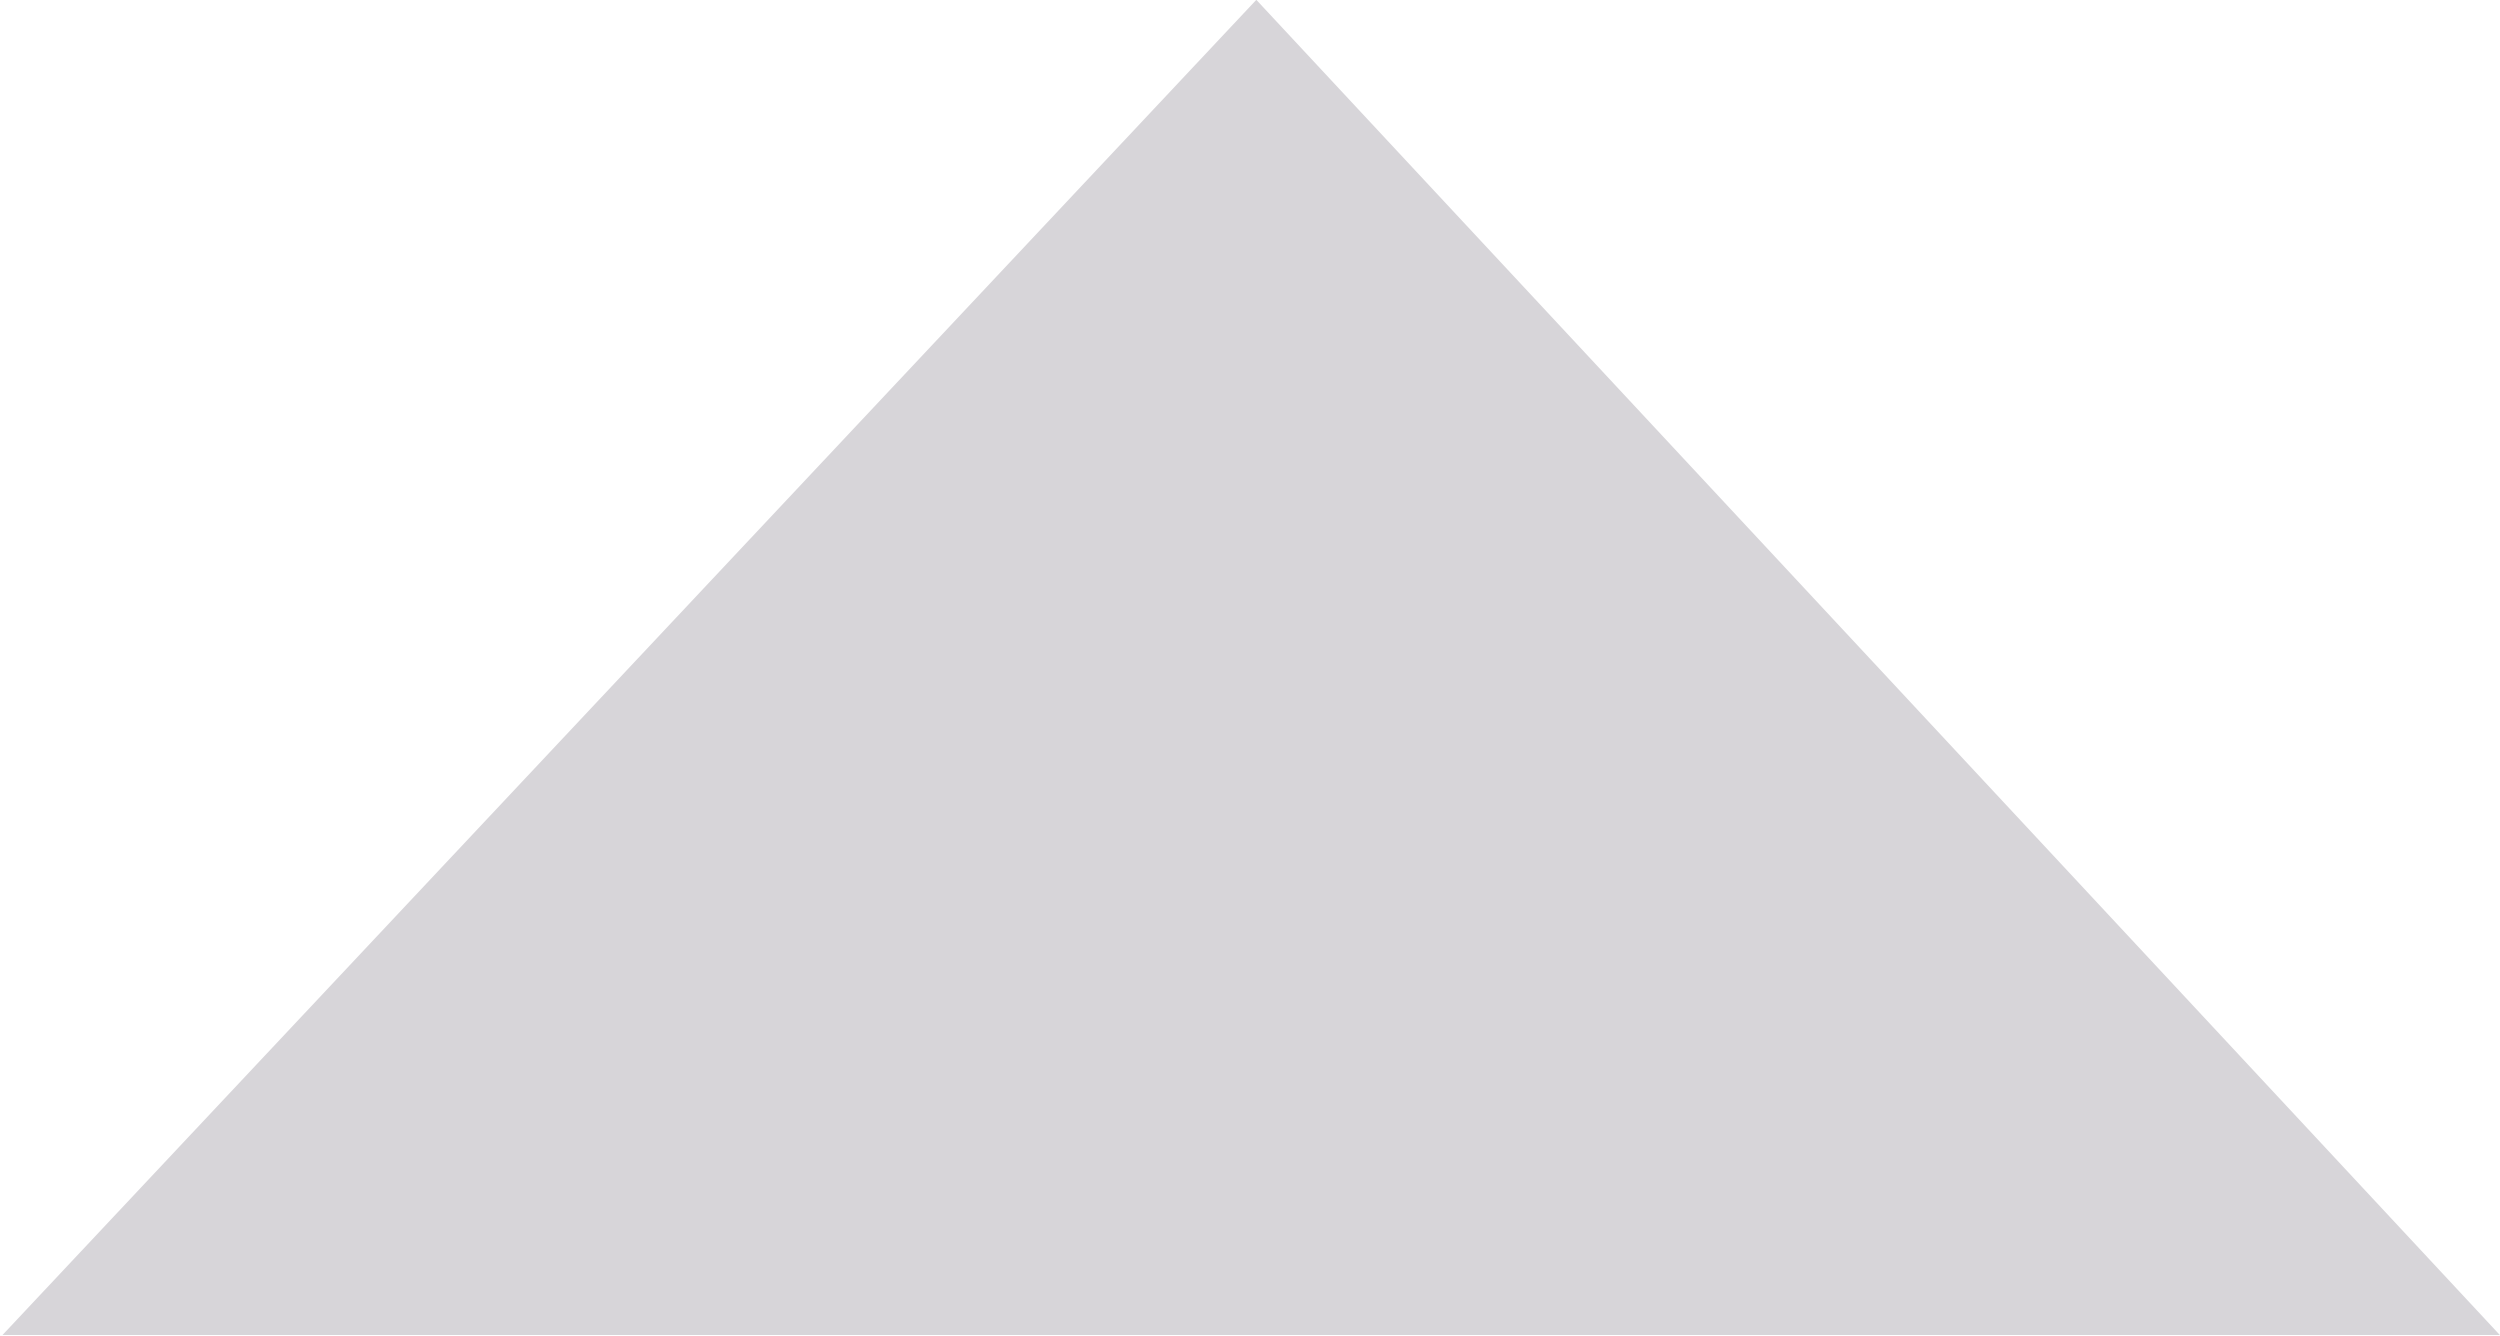
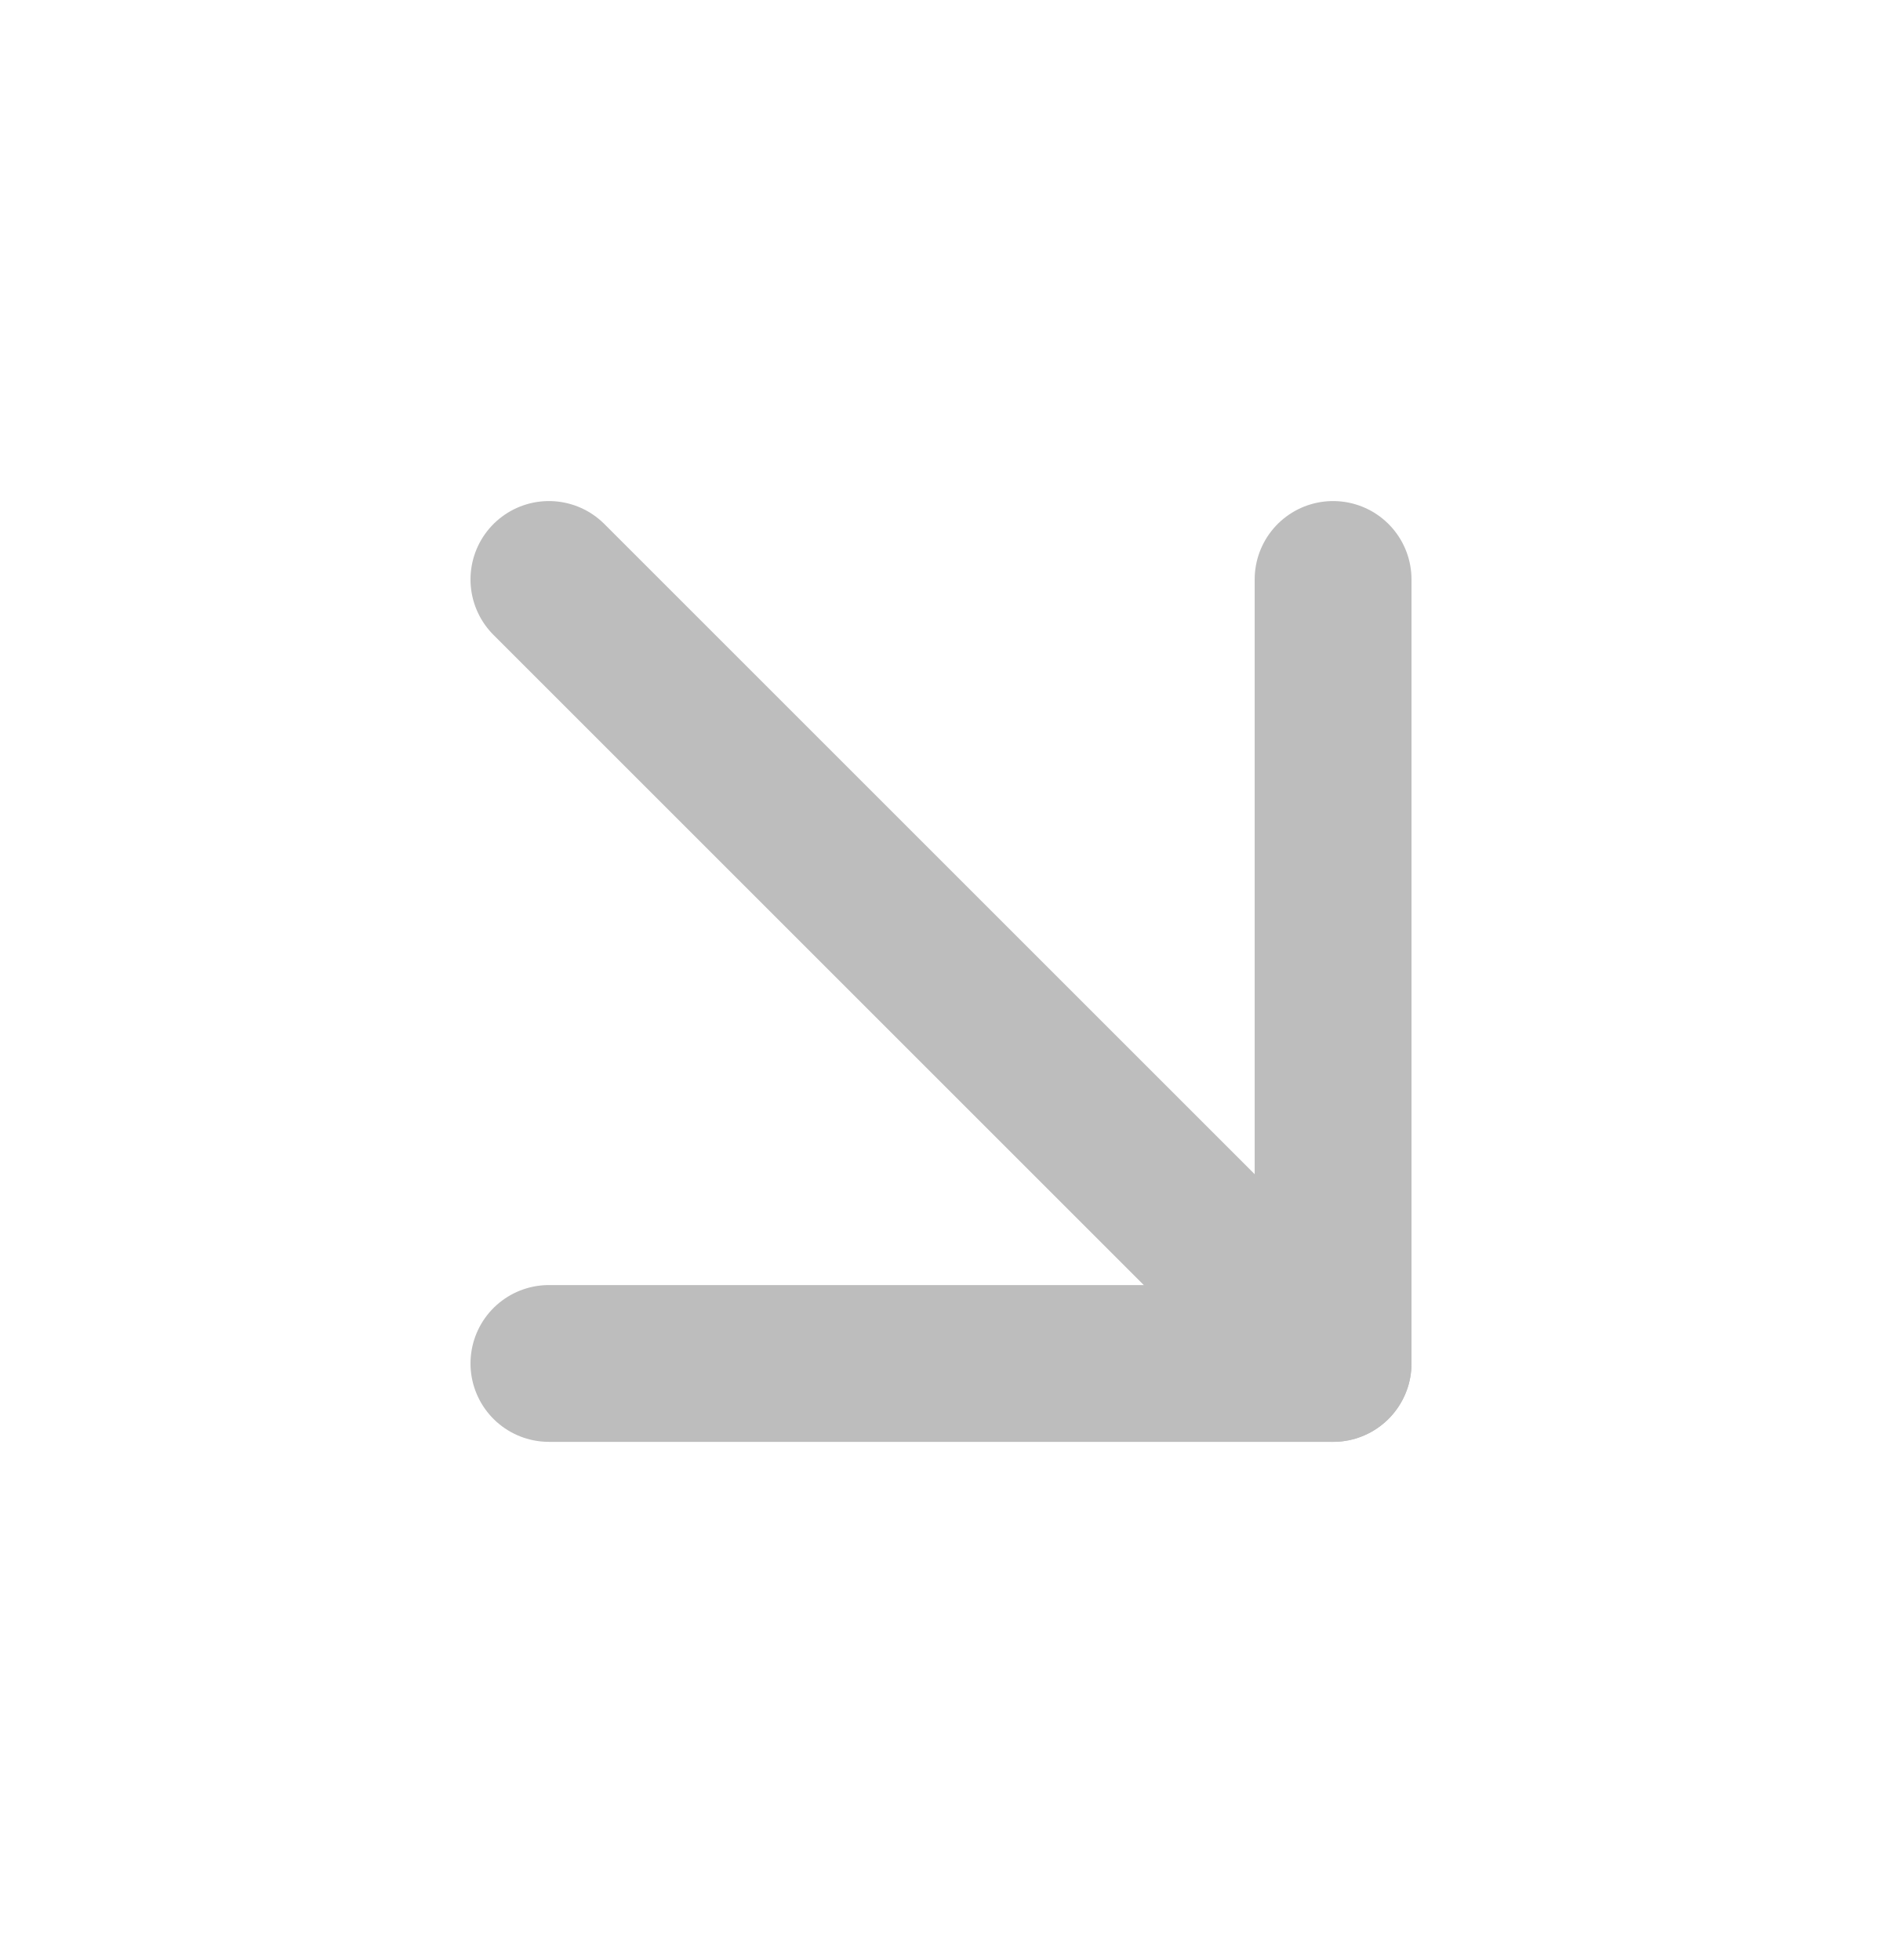
- <svg xmlns="http://www.w3.org/2000/svg" preserveAspectRatio="xMidYMid" width="15.03" height="8.03" viewBox="0 0 15.03 8.03">
-   <defs>
-     <style>
-             .cls-1 {
-             fill: #d7d5d9;
-             fill-rule: evenodd;
-             }
-         </style>
-   </defs>
-   <path d="M0.015,8.026 L7.553,-0.001 L15.029,8.026 L0.015,8.026 Z" class="cls-1" />
+ <svg xmlns="http://www.w3.org/2000/svg" width="24" height="25" viewBox="0 0 24 25" fill="none">
+   <path d="M7 7.391L17 17.391" stroke="#BDBDBD" stroke-width="2" stroke-linecap="round" stroke-linejoin="round" />
+   <path d="M17 7.391V17.391H7" stroke="#BDBDBD" stroke-width="2" stroke-linecap="round" stroke-linejoin="round" />
</svg>
